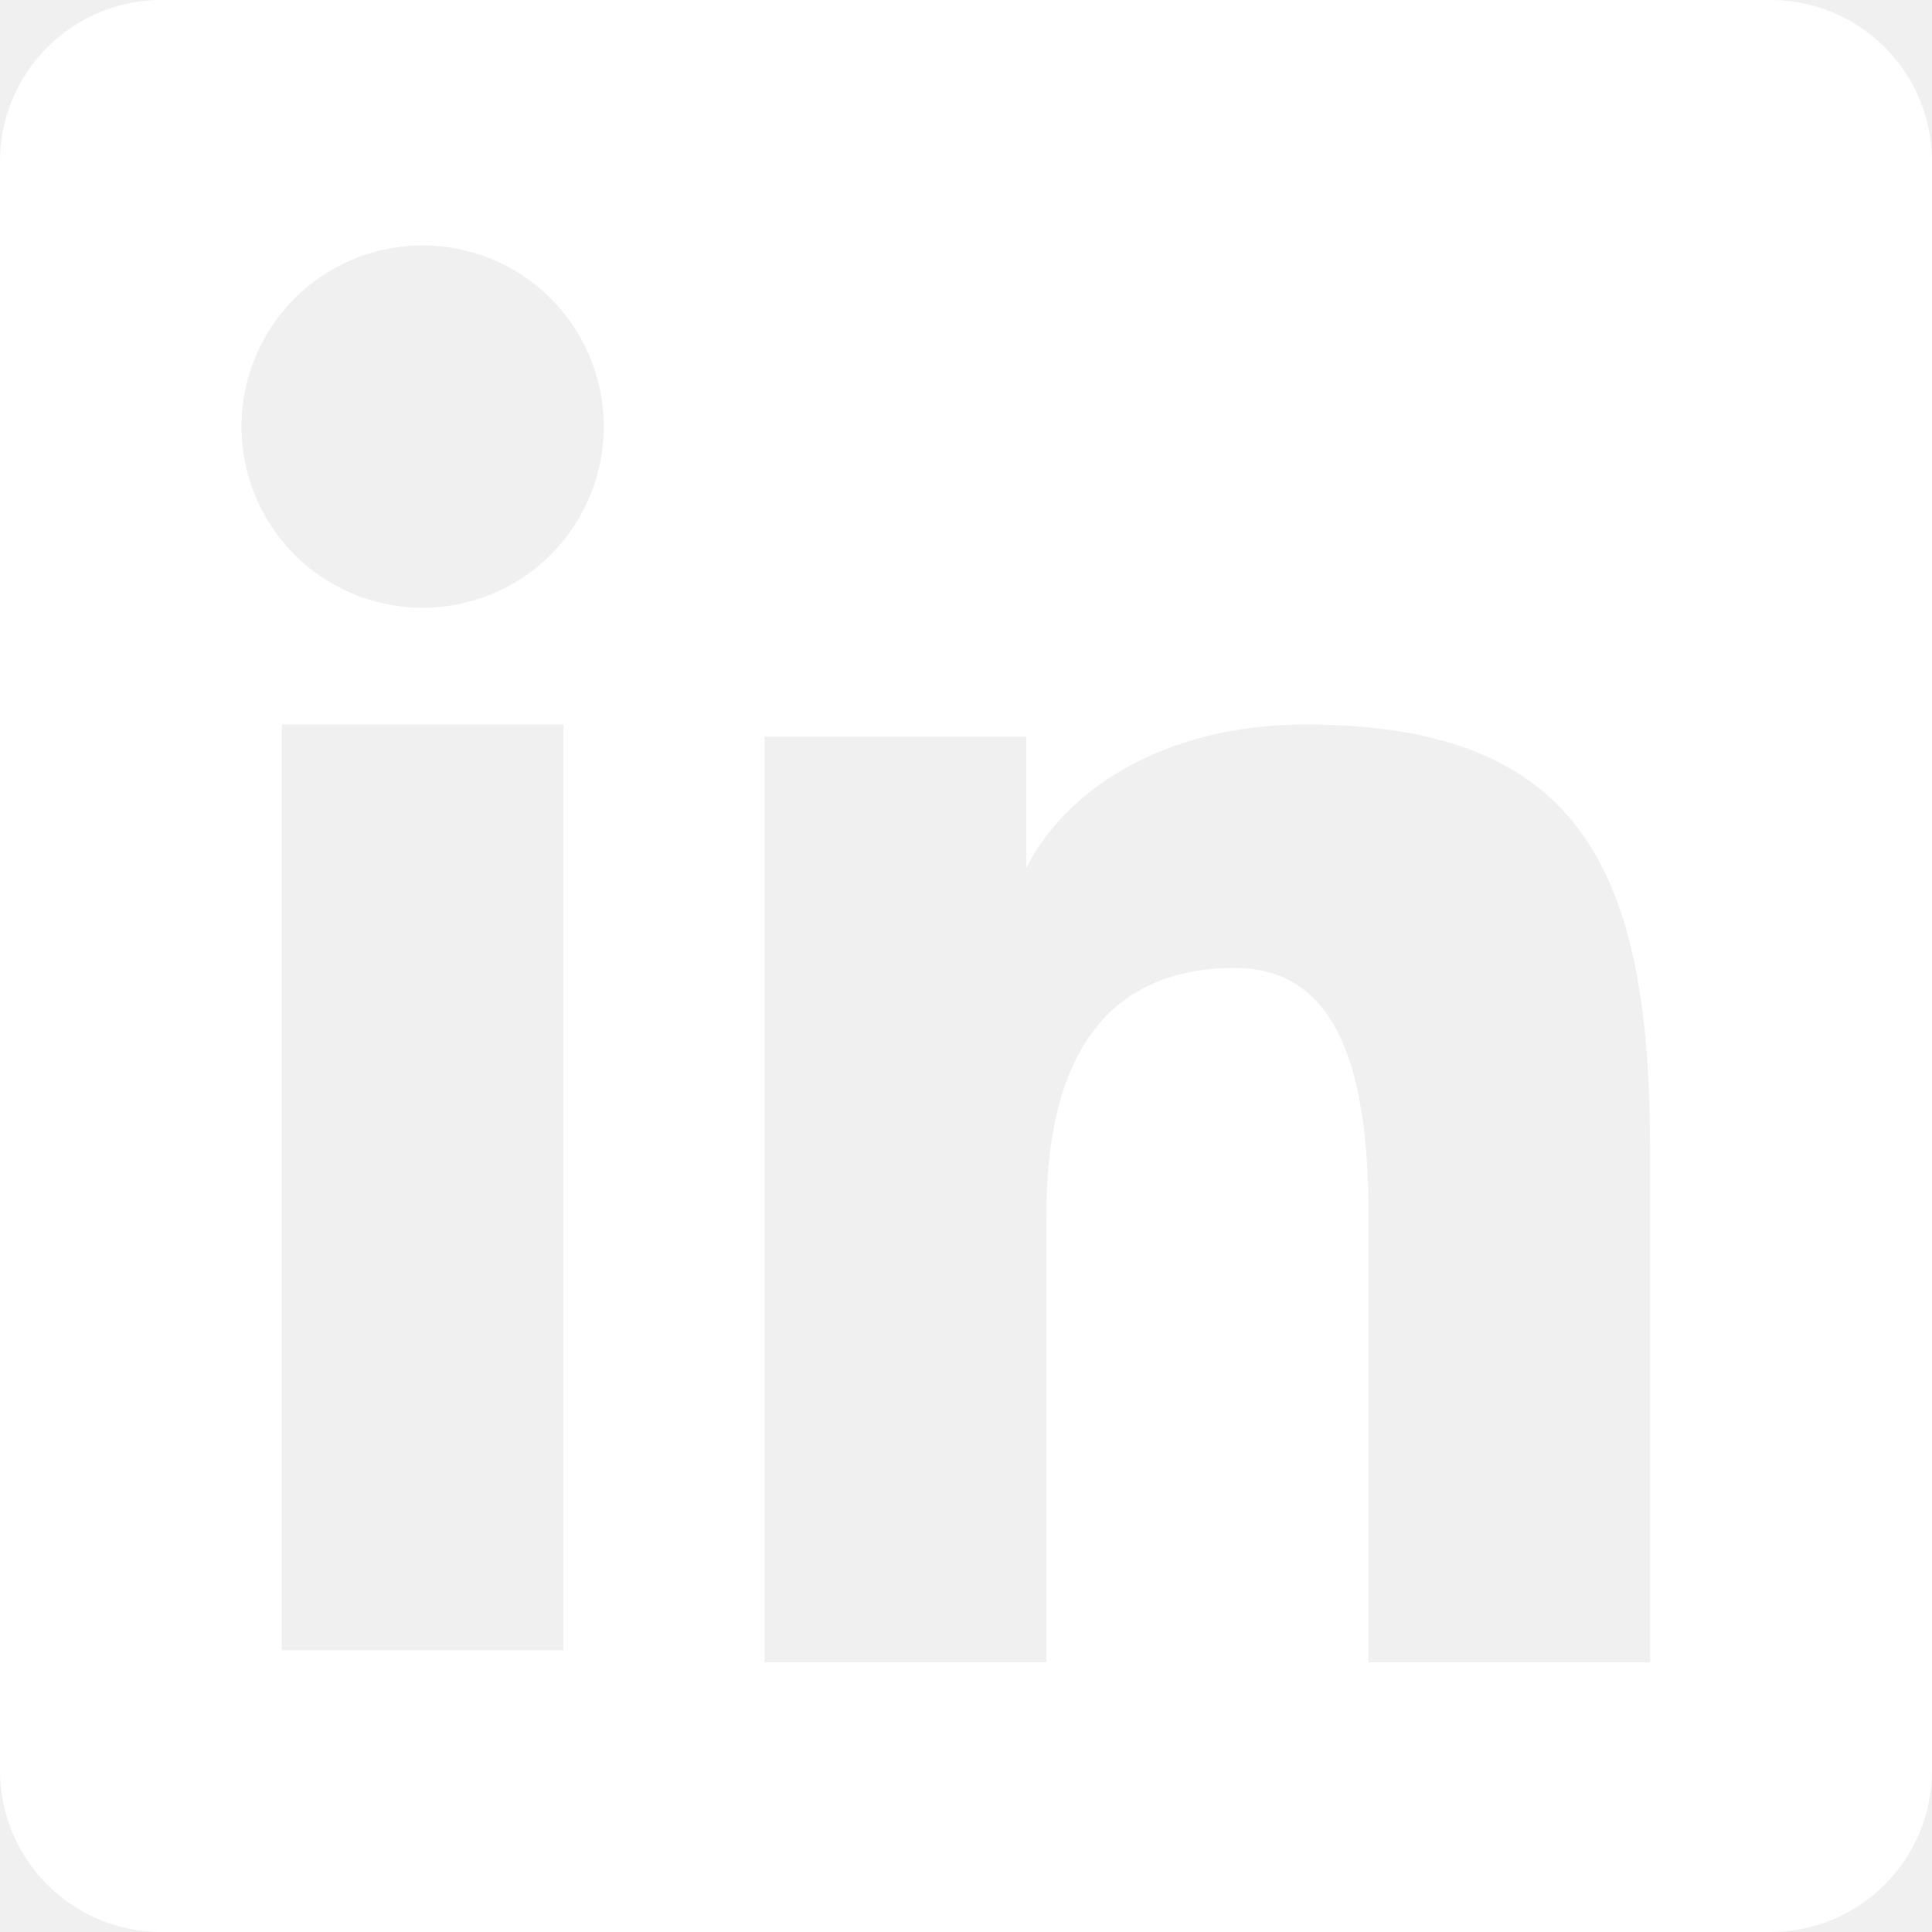
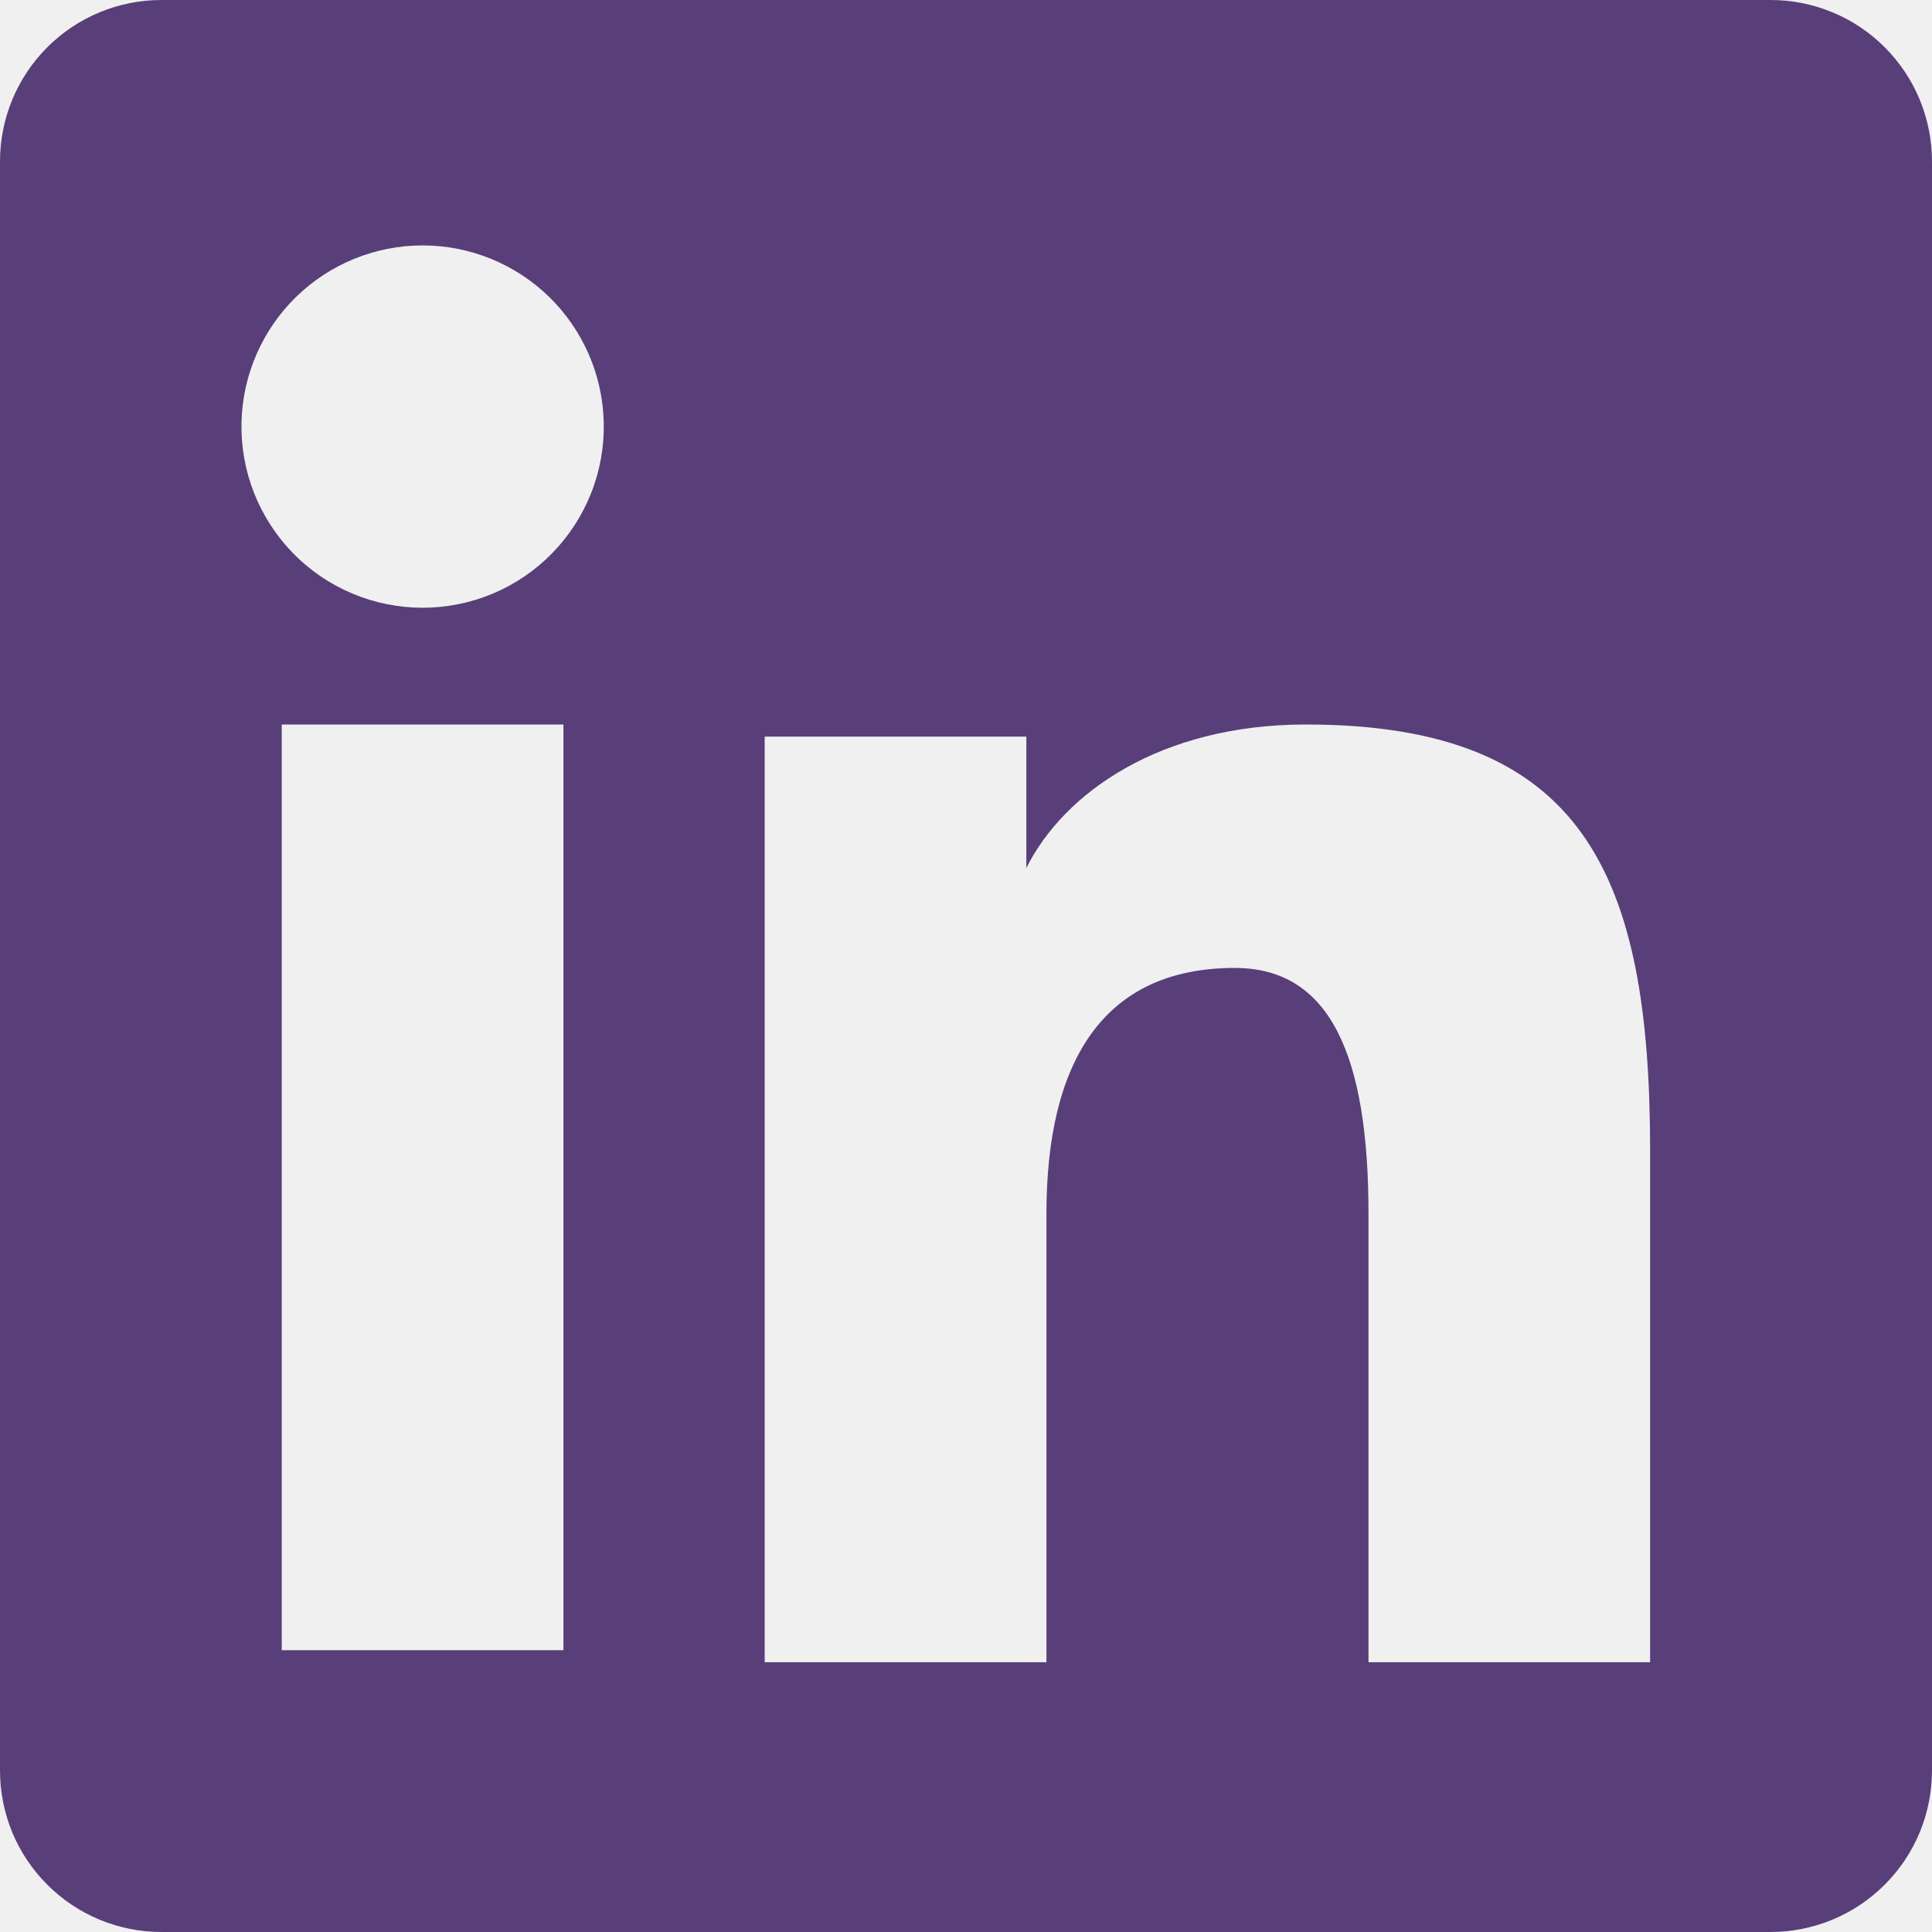
<svg xmlns="http://www.w3.org/2000/svg" width="30" height="30" viewBox="0 0 30 30" fill="none">
-   <path fill-rule="evenodd" clip-rule="evenodd" d="M3.7099e-07 2.506C3.7099e-07 1.842 0.264 1.204 0.734 0.734C1.204 0.264 1.842 3.34134e-06 2.506 3.34134e-06H27.491C27.82 -0.001 28.147 0.064 28.451 0.19C28.756 0.315 29.032 0.5 29.265 0.733C29.498 0.966 29.683 1.242 29.809 1.546C29.935 1.851 30 2.177 30 2.506V27.491C30 27.82 29.936 28.147 29.81 28.451C29.684 28.756 29.499 29.032 29.266 29.265C29.034 29.498 28.757 29.683 28.453 29.809C28.148 29.935 27.822 30 27.492 30H2.506C2.177 30 1.851 29.935 1.547 29.809C1.243 29.683 0.966 29.498 0.734 29.265C0.501 29.032 0.316 28.756 0.19 28.452C0.065 28.148 -0 27.822 3.7099e-07 27.492V2.506ZM11.874 11.438H15.937V13.478C16.523 12.306 18.023 11.25 20.277 11.25C24.599 11.25 25.623 13.586 25.623 17.872V25.811H21.25V18.848C21.25 16.407 20.663 15.03 19.174 15.03C17.108 15.03 16.249 16.515 16.249 18.848V25.811H11.874V11.438ZM4.375 25.624H8.749V11.25H4.375V25.623V25.624ZM9.375 6.562C9.383 6.936 9.317 7.309 9.179 7.657C9.041 8.006 8.835 8.323 8.573 8.591C8.312 8.859 7.999 9.072 7.653 9.217C7.308 9.362 6.937 9.437 6.562 9.437C6.188 9.437 5.817 9.362 5.472 9.217C5.126 9.072 4.813 8.859 4.551 8.591C4.29 8.323 4.084 8.006 3.946 7.657C3.808 7.309 3.742 6.936 3.75 6.562C3.766 5.827 4.07 5.127 4.595 4.613C5.121 4.099 5.827 3.811 6.562 3.811C7.298 3.811 8.004 4.099 8.53 4.613C9.055 5.127 9.359 5.827 9.375 6.562V6.562Z" fill="white" />
+   <path fill-rule="evenodd" clip-rule="evenodd" d="M3.7099e-07 2.506C3.7099e-07 1.842 0.264 1.204 0.734 0.734C1.204 0.264 1.842 3.34134e-06 2.506 3.34134e-06H27.491C27.82 -0.001 28.147 0.064 28.451 0.19C28.756 0.315 29.032 0.5 29.265 0.733C29.498 0.966 29.683 1.242 29.809 1.546C29.935 1.851 30 2.177 30 2.506V27.491C30 27.82 29.936 28.147 29.81 28.451C29.684 28.756 29.499 29.032 29.266 29.265C29.034 29.498 28.757 29.683 28.453 29.809C28.148 29.935 27.822 30 27.492 30H2.506C2.177 30 1.851 29.935 1.547 29.809C1.243 29.683 0.966 29.498 0.734 29.265C0.501 29.032 0.316 28.756 0.19 28.452C0.065 28.148 -0 27.822 3.7099e-07 27.492V2.506ZM11.874 11.438H15.937V13.478C16.523 12.306 18.023 11.25 20.277 11.25C24.599 11.25 25.623 13.586 25.623 17.872V25.811H21.25V18.848C21.25 16.407 20.663 15.03 19.174 15.03C17.108 15.03 16.249 16.515 16.249 18.848V25.811H11.874V11.438ZM4.375 25.624H8.749V11.25H4.375V25.623V25.624ZM9.375 6.562C9.383 6.936 9.317 7.309 9.179 7.657C9.041 8.006 8.835 8.323 8.573 8.591C8.312 8.859 7.999 9.072 7.653 9.217C7.308 9.362 6.937 9.437 6.562 9.437C6.188 9.437 5.817 9.362 5.472 9.217C5.126 9.072 4.813 8.859 4.551 8.591C4.29 8.323 4.084 8.006 3.946 7.657C3.808 7.309 3.742 6.936 3.75 6.562C3.766 5.827 4.07 5.127 4.595 4.613C5.121 4.099 5.827 3.811 6.562 3.811C7.298 3.811 8.004 4.099 8.53 4.613C9.055 5.127 9.359 5.827 9.375 6.562V6.562Z" fill="#593F7A" />
</svg>
